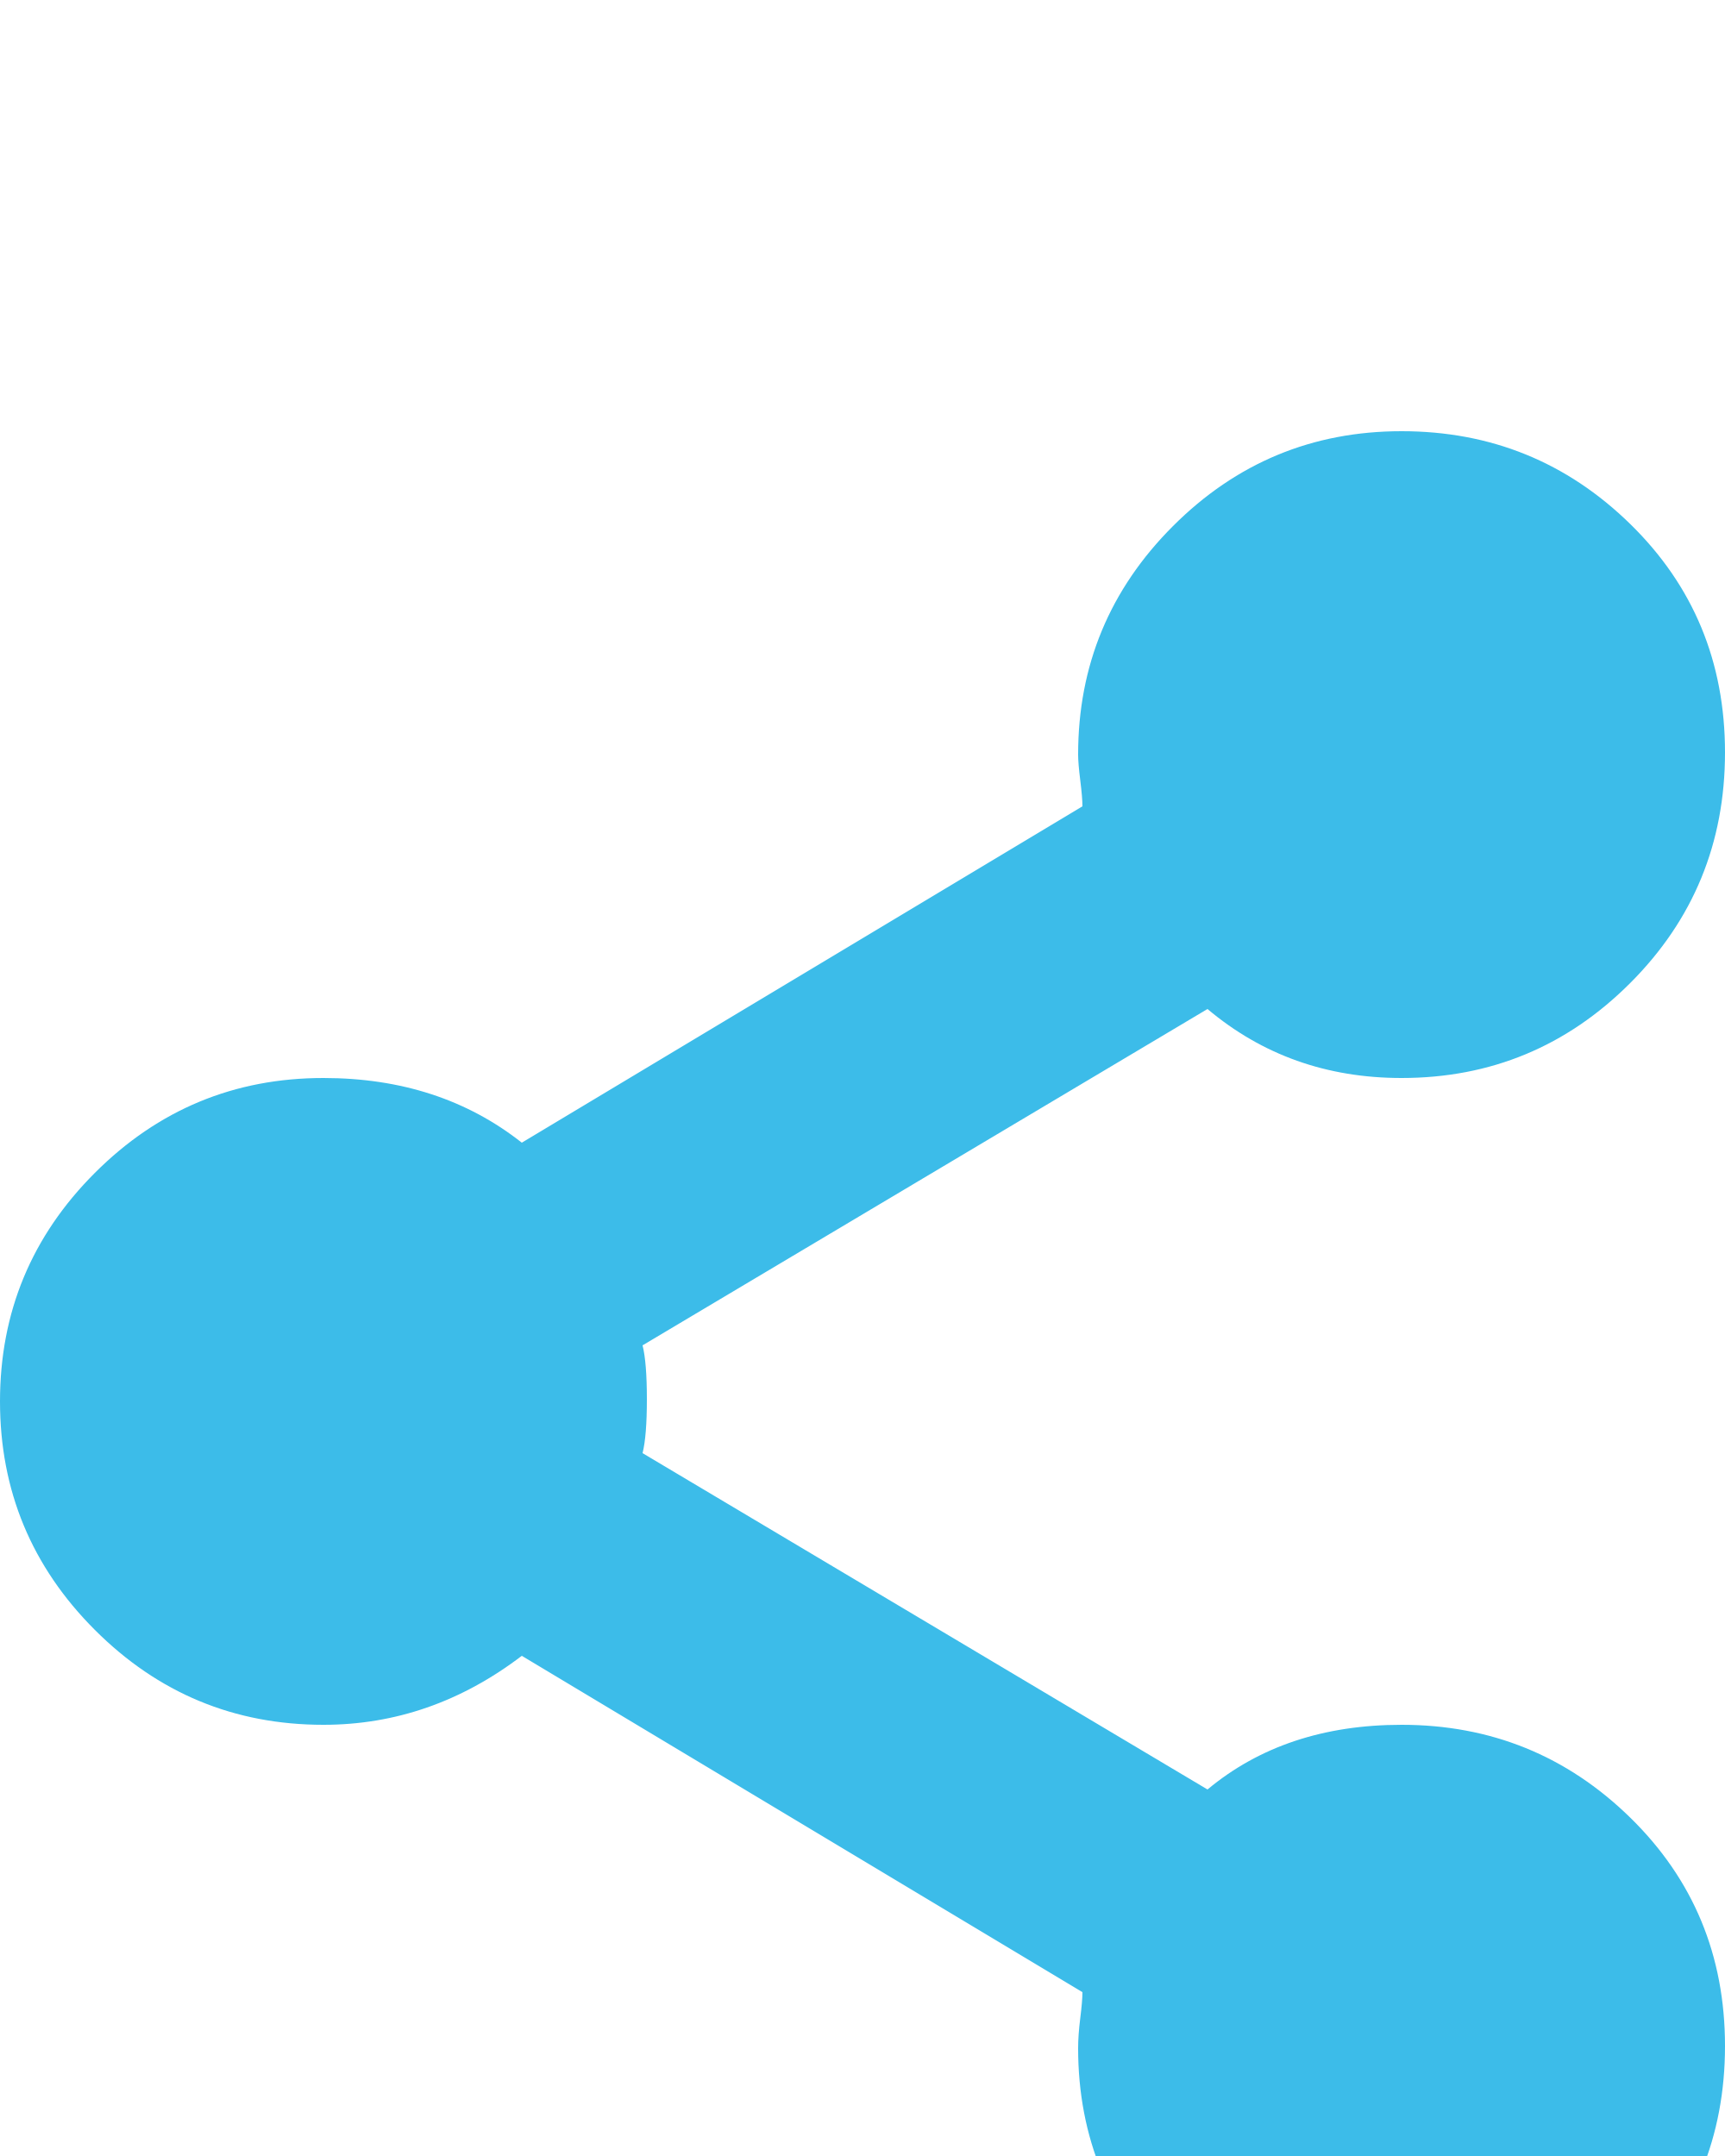
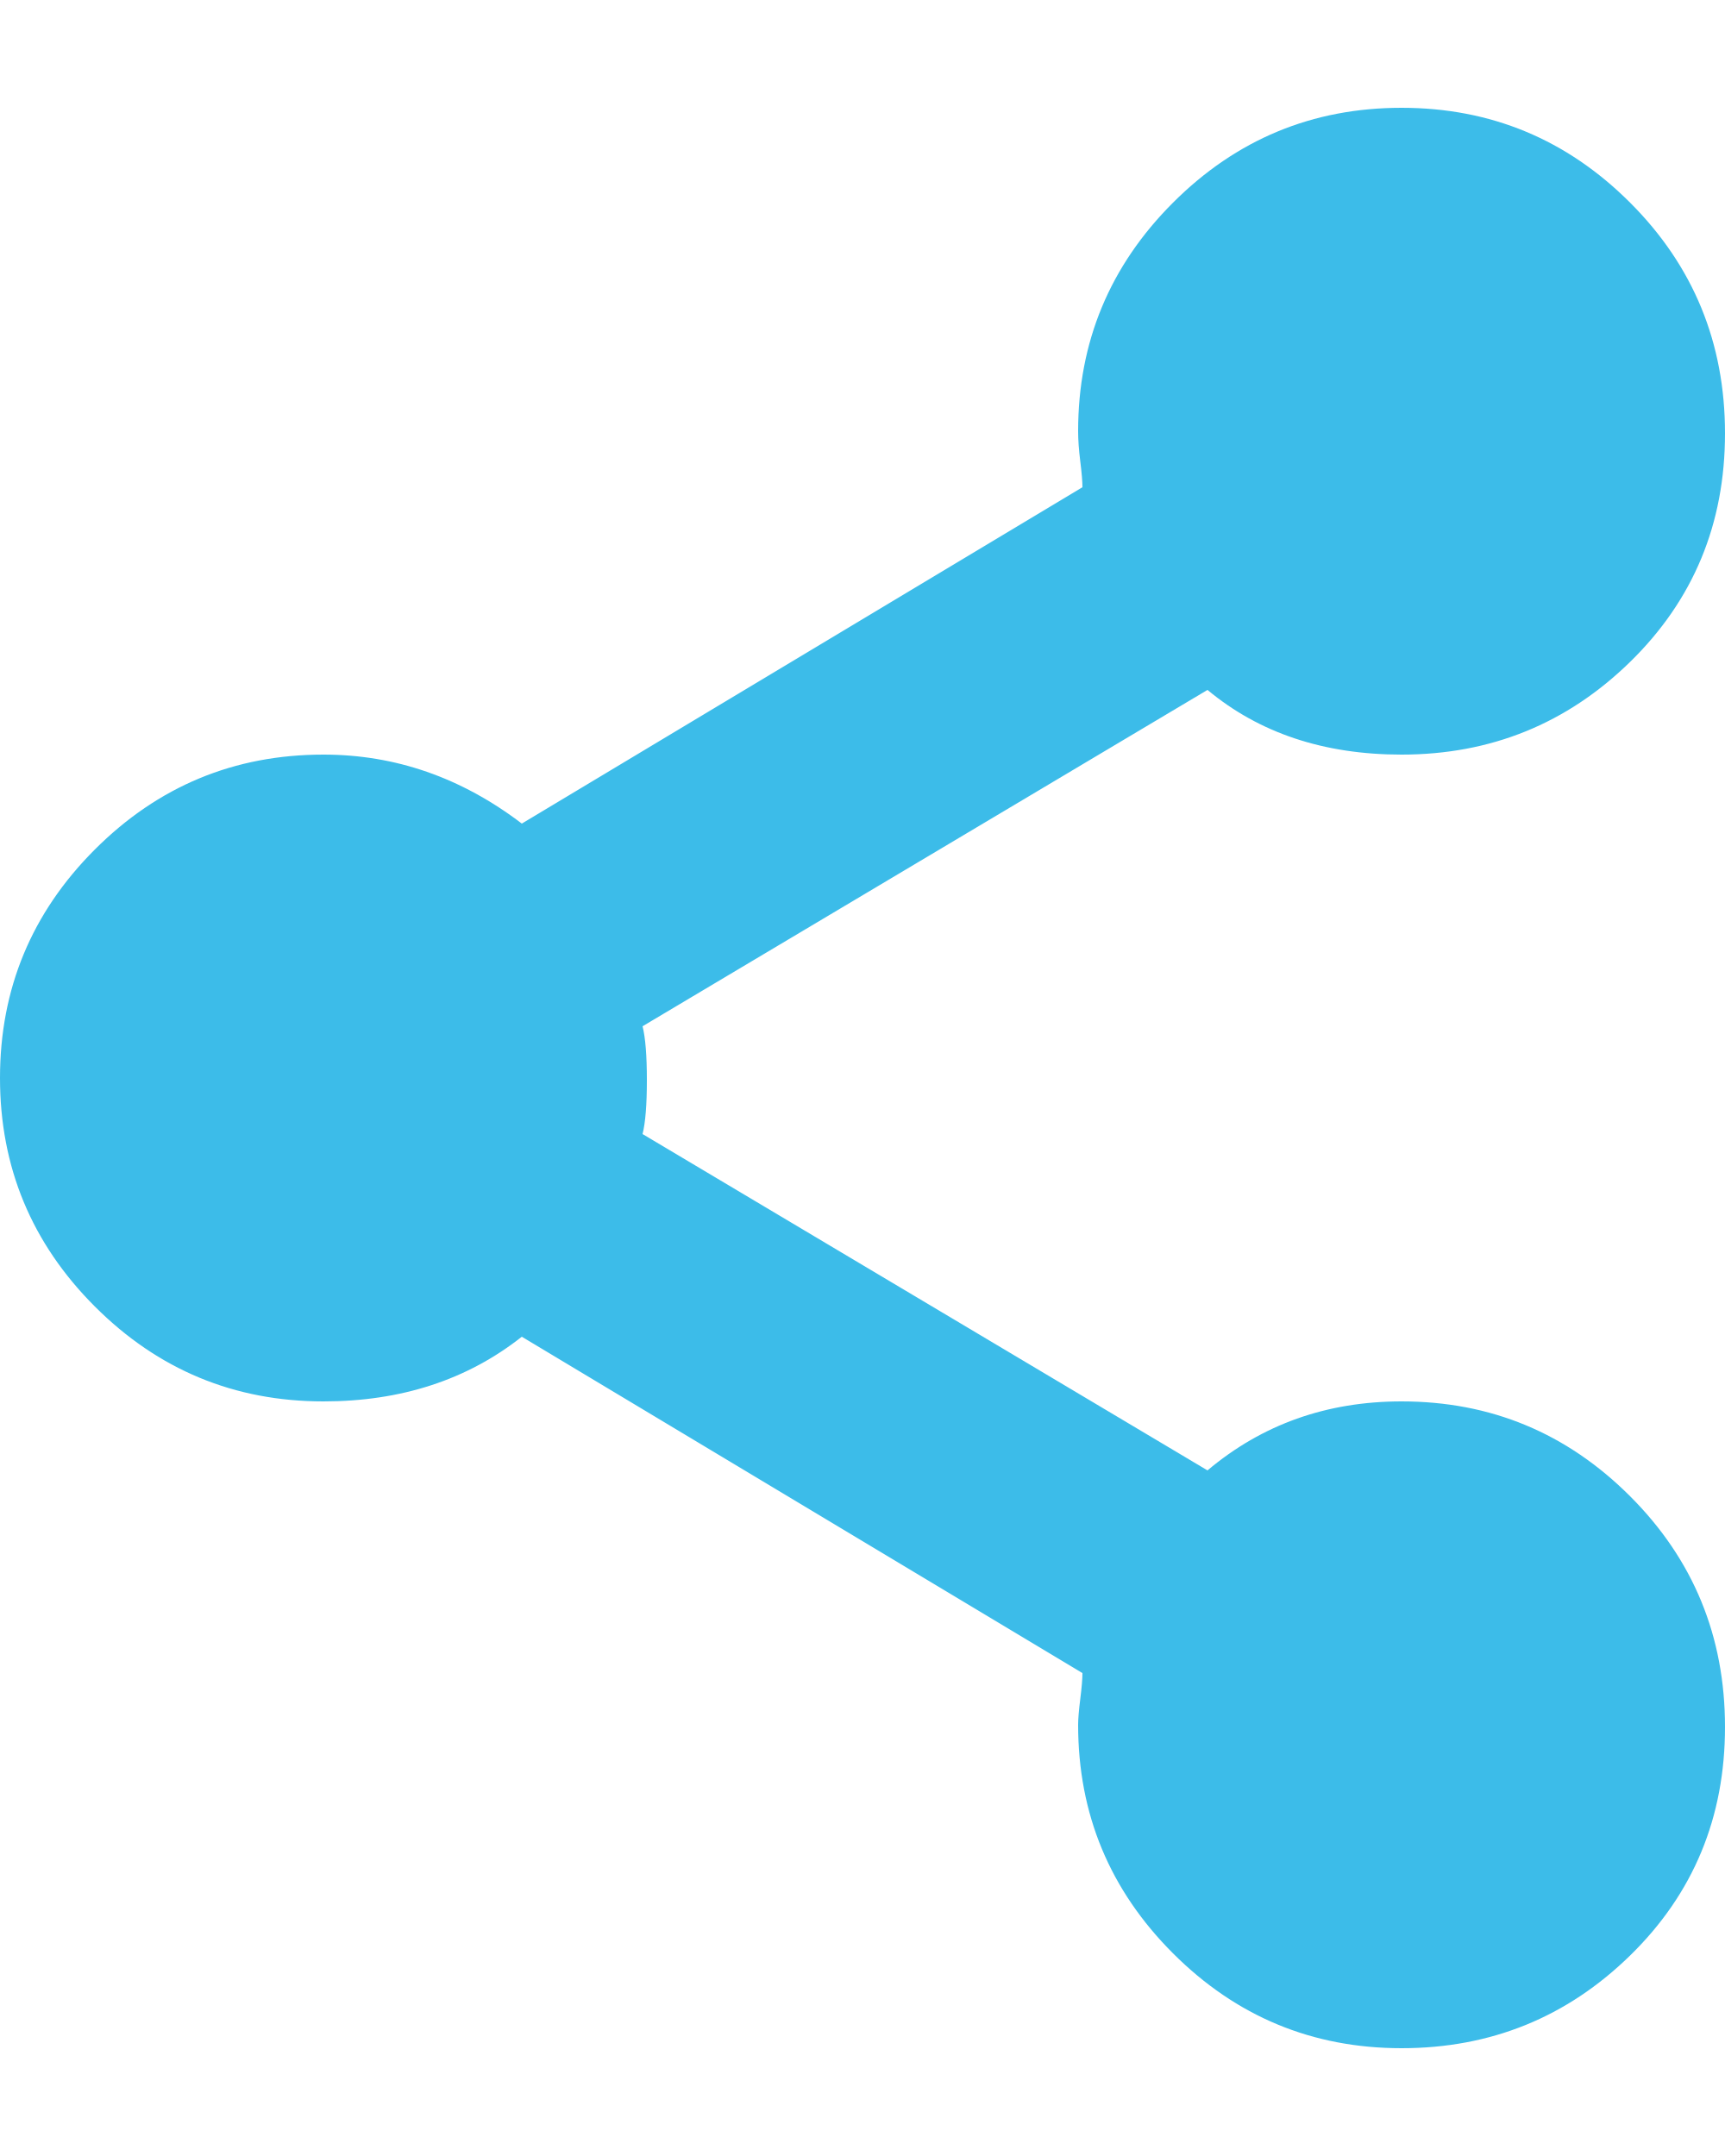
<svg xmlns="http://www.w3.org/2000/svg" version="1.1" viewBox="0 -150 800 1000">
-   <g transform="matrix(1 0 0 -1 0 850)">
-     <path fill="#3cbce9" d="M650 200q62 0 106 -43t44 -106t-44 -107t-106 -44t-106 44t-44 106q0 6 1 14t1 12l-260 156q-42 -32 -92 -32q-62 0 -106 44t-44 106t44 106t106 44q54 0 92 -30l260 156q0 4 -1 12t-1 12q0 62 44 106t106 44t106 -43t44 -106t-44 -107t-106 -44q-52 0 -90 32l-262 -156 q2 -8 2 -25t-2 -25l262 -156q36 30 90 30z" />
-   </g>
+   <path fill="#3cbce9" d="M650 200q62 0 106 -43t44 -106t-44 -107t-106 -44t-106 44t-44 106q0 6 1 14t1 12l-260 156q-42 -32 -92 -32q-62 0 -106 44t-44 106t44 106t106 44q54 0 92 -30l260 156q0 4 -1 12t-1 12q0 62 44 106t106 44t106 -43t44 -106t-44 -107t-106 -44q-52 0 -90 32l-262 -156 q2 -8 2 -25t-2 -25l262 -156q36 30 90 30z" />
</svg>
